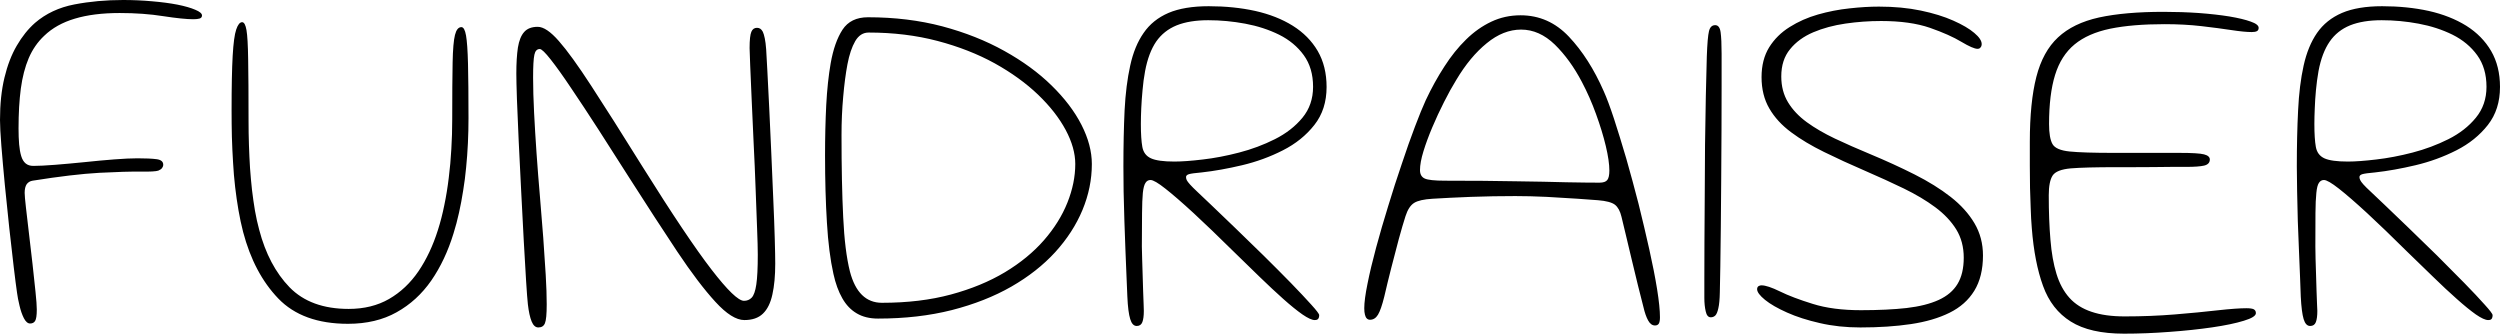
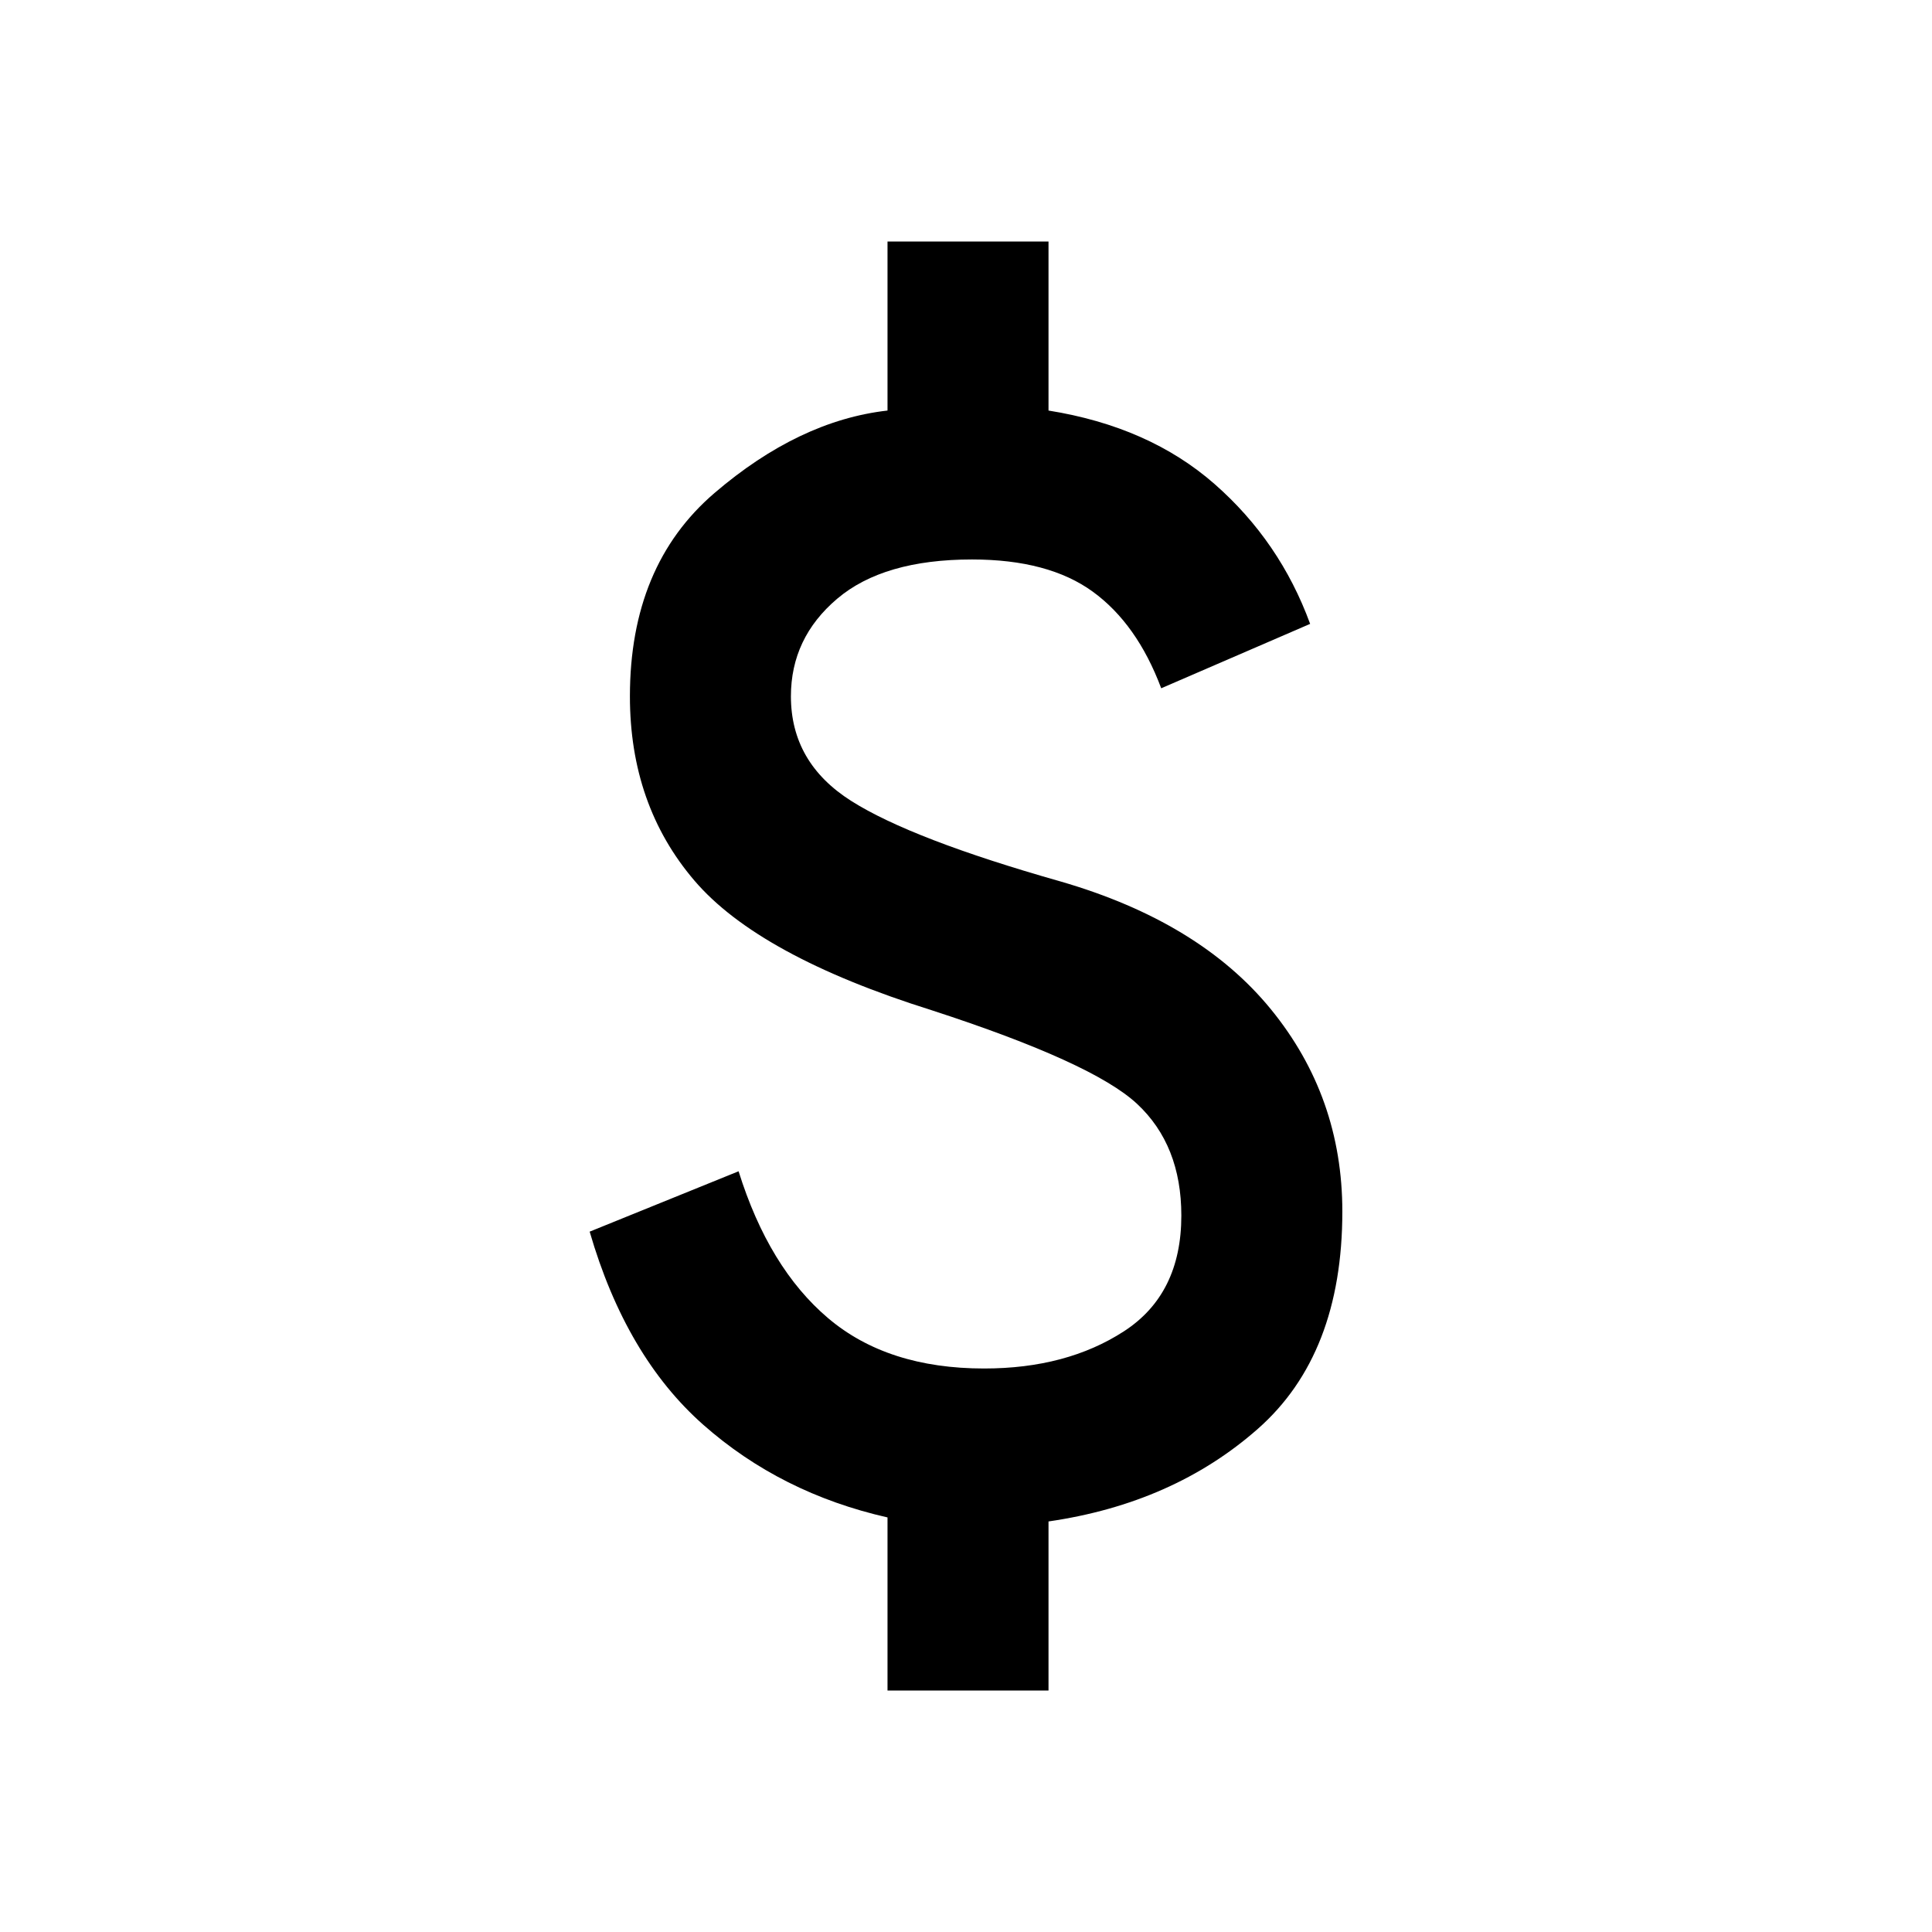
- <svg xmlns="http://www.w3.org/2000/svg" viewBox="0 0.25 253.47 33.83" data-asc="0.645" width="253.47" height="33.83">
-   <defs />
-   <g>
-     <g fill="#000000">
-       <g transform="translate(0, 0)">
-         <path d="M3.05 33.05Q2.70 33.05 2.42 32.51Q2.15 31.98 1.98 31.24Q1.80 30.50 1.73 29.95Q1.60 29.07 1.39 27.31Q1.18 25.55 0.94 23.36Q0.70 21.17 0.49 18.99Q0.28 16.80 0.14 15.04Q0 13.27 0 12.42Q0 10 0.45 8.13Q0.90 6.25 1.70 4.88Q2.50 3.50 3.55 2.57Q5.20 1.15 7.54 0.70Q9.88 0.25 12.48 0.25Q13.98 0.25 15.41 0.38Q16.85 0.50 17.99 0.72Q19.13 0.95 19.80 1.24Q20.48 1.52 20.48 1.82Q20.48 2.05 20.24 2.13Q20 2.20 19.60 2.20Q18.58 2.20 16.56 1.89Q14.55 1.57 12.13 1.57Q9.48 1.57 7.59 2.14Q5.70 2.70 4.48 3.88Q3.48 4.82 2.91 6.15Q2.35 7.47 2.11 9.24Q1.88 11 1.88 13.27Q1.88 14.18 1.94 14.88Q2 15.57 2.15 16.07Q2.30 16.57 2.60 16.82Q2.90 17.07 3.38 17.07Q4.18 17.07 5.58 16.96Q6.97 16.85 8.56 16.69Q10.15 16.52 11.59 16.41Q13.03 16.30 13.93 16.30Q15.20 16.30 15.88 16.39Q16.55 16.48 16.55 16.95Q16.55 17.13 16.43 17.29Q16.30 17.45 16.05 17.55Q15.70 17.67 14.24 17.65Q12.78 17.63 10.08 17.77Q7.38 17.92 3.30 18.57Q2.93 18.63 2.71 18.92Q2.50 19.23 2.50 19.80Q2.50 20.15 2.63 21.29Q2.75 22.42 2.94 23.95Q3.13 25.48 3.30 27.04Q3.48 28.60 3.60 29.84Q3.73 31.07 3.73 31.63Q3.73 32.52 3.56 32.79Q3.40 33.05 3.05 33.05ZM35.28 33.08Q30.68 33.08 28.21 30.51Q25.75 27.95 24.65 23.77Q24.38 22.73 24.18 21.57Q23.98 20.42 23.84 19.21Q23.70 18 23.63 16.73Q23.55 15.45 23.51 14.13Q23.48 12.80 23.48 11.42Q23.48 7.85 23.59 5.91Q23.70 3.97 23.95 3.24Q24.20 2.50 24.55 2.50Q24.85 2.50 24.99 3.30Q25.13 4.10 25.16 6.26Q25.20 8.42 25.20 12.52Q25.20 13.75 25.24 14.95Q25.28 16.15 25.35 17.29Q25.43 18.42 25.55 19.51Q25.68 20.60 25.85 21.61Q26.03 22.63 26.28 23.55Q27.23 27.18 29.36 29.38Q31.50 31.57 35.35 31.57Q37.70 31.57 39.45 30.56Q41.20 29.55 42.43 27.75Q43.65 25.95 44.40 23.57Q44.78 22.38 45.05 21.04Q45.33 19.70 45.50 18.27Q45.68 16.85 45.76 15.36Q45.85 13.88 45.85 12.35Q45.85 8.63 45.89 6.60Q45.93 4.57 46.13 3.79Q46.33 3 46.78 3Q47.10 3 47.25 3.85Q47.40 4.70 47.45 6.72Q47.50 8.75 47.50 12.25Q47.50 13.52 47.44 14.77Q47.38 16.02 47.26 17.23Q47.15 18.42 46.96 19.57Q46.78 20.73 46.54 21.81Q46.30 22.90 45.98 23.92Q45.15 26.63 43.73 28.69Q42.30 30.75 40.21 31.91Q38.13 33.08 35.28 33.08ZM54.58 33.45Q54.15 33.45 53.90 32.84Q53.65 32.23 53.52 31.10Q53.45 30.48 53.34 28.74Q53.23 27 53.10 24.61Q52.98 22.23 52.84 19.61Q52.70 17 52.59 14.56Q52.48 12.13 52.41 10.30Q52.35 8.47 52.35 7.72Q52.35 6.13 52.51 5.07Q52.68 4.02 53.14 3.50Q53.60 2.97 54.52 2.97Q55.40 2.97 56.66 4.41Q57.93 5.85 59.95 8.96Q61.98 12.07 65.13 17.13Q69.68 24.40 72.13 27.57Q74.58 30.75 75.43 30.75Q75.90 30.75 76.21 30.43Q76.53 30.10 76.68 29.10Q76.83 28.10 76.83 26.07Q76.83 25.20 76.76 23.42Q76.70 21.65 76.61 19.39Q76.53 17.13 76.41 14.77Q76.30 12.42 76.21 10.35Q76.13 8.27 76.06 6.86Q76 5.45 76 5.13Q76 3.88 76.18 3.47Q76.35 3.07 76.75 3.07Q76.93 3.07 77.08 3.16Q77.22 3.25 77.34 3.47Q77.45 3.70 77.54 4.14Q77.63 4.57 77.68 5.25Q77.72 5.82 77.80 7.41Q77.88 9 77.99 11.19Q78.10 13.38 78.20 15.77Q78.30 18.17 78.40 20.42Q78.50 22.67 78.55 24.41Q78.60 26.15 78.60 26.98Q78.60 28.82 78.31 30.11Q78.03 31.40 77.35 32.05Q76.68 32.70 75.47 32.70Q74.22 32.70 72.53 30.85Q70.83 29 68.66 25.75Q66.50 22.50 63.85 18.35Q62.20 15.75 60.68 13.39Q59.15 11.02 57.91 9.19Q56.68 7.35 55.84 6.29Q55 5.22 54.73 5.22Q54.30 5.22 54.18 5.80Q54.05 6.38 54.05 8.13Q54.05 9.70 54.15 11.67Q54.25 13.65 54.40 15.80Q54.55 17.95 54.74 20.14Q54.93 22.32 55.08 24.36Q55.23 26.40 55.33 28.13Q55.43 29.85 55.43 31.10Q55.43 32.60 55.25 33.02Q55.08 33.45 54.58 33.45ZM89.02 32.55Q87.75 32.55 86.86 32.02Q85.97 31.50 85.40 30.49Q84.82 29.48 84.50 28.02Q84.02 25.88 83.84 22.82Q83.65 19.77 83.65 16Q83.65 13.30 83.77 10.90Q83.90 8.50 84.22 6.67Q84.60 4.52 85.42 3.26Q86.25 2 88.00 2Q92.05 2 95.54 2.92Q99.02 3.85 101.82 5.41Q104.63 6.97 106.61 8.91Q108.60 10.85 109.65 12.91Q110.70 14.97 110.70 16.88Q110.70 19.25 109.75 21.54Q108.80 23.82 106.99 25.81Q105.17 27.80 102.54 29.31Q99.90 30.82 96.50 31.69Q93.10 32.55 89.02 32.55M89.42 30.95Q93.30 30.95 96.41 30.11Q99.52 29.27 101.89 27.85Q104.25 26.43 105.84 24.61Q107.42 22.80 108.22 20.80Q109.02 18.80 109.02 16.88Q109.02 15.25 108.05 13.43Q107.07 11.60 105.25 9.85Q103.42 8.10 100.85 6.67Q98.27 5.25 95.05 4.40Q91.82 3.55 88.07 3.55Q87.22 3.55 86.71 4.42Q86.20 5.30 85.92 6.77Q85.65 8.20 85.49 10.06Q85.32 11.92 85.32 13.95Q85.32 18.85 85.49 22.27Q85.65 25.70 86.17 27.77Q87.00 30.95 89.42 30.95ZM115.25 33.30Q114.80 33.30 114.59 32.60Q114.37 31.90 114.30 30.32Q114.27 29.63 114.22 28.41Q114.17 27.20 114.11 25.71Q114.05 24.23 114.00 22.66Q113.95 21.10 113.92 19.65Q113.90 18.20 113.90 17.13Q113.90 14 114.02 11.44Q114.15 8.88 114.59 6.90Q115.02 4.92 115.95 3.59Q116.87 2.25 118.47 1.56Q120.07 0.88 122.55 0.88Q125.10 0.88 127.27 1.36Q129.45 1.85 131.07 2.86Q132.70 3.88 133.60 5.42Q134.50 6.97 134.50 9.07Q134.50 11.35 133.26 12.92Q132.02 14.50 130.07 15.49Q128.13 16.48 125.94 17Q123.75 17.52 121.85 17.73Q120.82 17.82 120.54 17.91Q120.25 18 120.25 18.20Q120.25 18.35 120.32 18.51Q120.40 18.67 120.65 18.95Q120.90 19.23 121.41 19.71Q121.92 20.20 122.77 21Q123.80 21.98 125.21 23.34Q126.62 24.70 128.11 26.16Q129.60 27.63 130.88 28.94Q132.15 30.25 132.95 31.14Q133.75 32.02 133.75 32.20Q133.75 32.38 133.70 32.49Q133.65 32.60 133.56 32.65Q133.47 32.70 133.30 32.70Q132.88 32.70 132.05 32.13Q131.22 31.55 130.11 30.56Q129 29.57 127.71 28.32Q126.42 27.07 125.05 25.73Q122.77 23.48 121.02 21.86Q119.27 20.25 118.16 19.38Q117.05 18.50 116.65 18.50Q116.32 18.50 116.14 18.79Q115.95 19.07 115.87 19.81Q115.80 20.55 115.79 21.86Q115.77 23.17 115.77 25.25Q115.77 25.73 115.80 26.49Q115.82 27.25 115.85 28.11Q115.87 28.98 115.90 29.76Q115.92 30.55 115.95 31.10Q115.97 31.65 115.97 31.77Q115.97 32.52 115.82 32.91Q115.67 33.30 115.25 33.30M119.07 16.63Q120.20 16.63 121.95 16.42Q123.70 16.22 125.62 15.72Q127.55 15.22 129.26 14.36Q130.97 13.50 132.05 12.19Q133.13 10.88 133.13 9.05Q133.13 7.15 132.19 5.85Q131.25 4.55 129.69 3.77Q128.13 3 126.25 2.65Q124.37 2.30 122.50 2.30Q120.60 2.30 119.30 2.82Q118.00 3.35 117.22 4.47Q116.45 5.60 116.10 7.45Q115.92 8.42 115.84 9.39Q115.75 10.35 115.71 11.22Q115.67 12.10 115.67 12.82Q115.67 14.32 115.82 15.15Q115.97 15.97 116.69 16.30Q117.40 16.63 119.07 16.63ZM167.80 33.25Q167.38 33.25 167.10 32.74Q166.82 32.23 166.63 31.40Q166.40 30.50 166.07 29.19Q165.75 27.88 165.42 26.50Q165.10 25.13 164.82 23.98Q164.55 22.82 164.40 22.23Q164.20 21.38 163.74 21.01Q163.27 20.65 162.02 20.55Q161.40 20.50 159.96 20.40Q158.52 20.30 156.81 20.21Q155.10 20.13 153.63 20.13Q151.40 20.13 149.13 20.21Q146.85 20.30 145.25 20.40Q143.92 20.48 143.38 20.82Q142.82 21.17 142.50 22.17Q142.20 23.10 141.82 24.49Q141.45 25.88 141.06 27.40Q140.67 28.93 140.35 30.32Q140.02 31.65 139.71 32.16Q139.40 32.67 138.90 32.67Q138.72 32.67 138.59 32.55Q138.45 32.42 138.39 32.16Q138.32 31.90 138.32 31.50Q138.32 30.63 138.65 29.01Q138.97 27.40 139.52 25.36Q140.07 23.32 140.75 21.13Q141.42 18.92 142.13 16.85Q142.82 14.77 143.46 13.09Q144.10 11.40 144.55 10.42Q145.42 8.57 146.44 7Q147.45 5.42 148.64 4.26Q149.82 3.10 151.20 2.45Q152.57 1.80 154.17 1.80Q157.02 1.80 159.07 3.97Q161.13 6.15 162.60 9.50Q163.05 10.50 163.64 12.29Q164.22 14.07 164.88 16.31Q165.52 18.55 166.13 20.92Q166.72 23.30 167.22 25.54Q167.72 27.77 168.01 29.57Q168.30 31.38 168.30 32.42Q168.30 32.85 168.19 33.05Q168.07 33.25 167.80 33.25M162.17 18.77Q162.75 18.77 162.96 18.50Q163.17 18.23 163.17 17.55Q163.17 16.57 162.81 15.06Q162.45 13.55 161.82 11.82Q161.20 10.10 160.38 8.55Q159.20 6.30 157.64 4.77Q156.07 3.25 154.22 3.25Q152.42 3.25 150.74 4.63Q149.05 6 147.65 8.35Q147.05 9.32 146.41 10.59Q145.77 11.85 145.22 13.15Q144.67 14.45 144.32 15.59Q143.97 16.73 143.97 17.50Q143.97 18.13 144.45 18.35Q144.92 18.57 146.50 18.57Q150.70 18.57 153.71 18.63Q156.72 18.67 158.79 18.73Q160.85 18.77 162.17 18.77ZM173.45 32.42Q173.07 32.42 172.94 31.82Q172.80 31.23 172.80 30.45Q172.80 29.98 172.80 28.49Q172.80 27 172.81 24.81Q172.82 22.63 172.84 20.07Q172.85 17.52 172.87 14.93Q172.90 12.32 172.95 10Q173.00 7.67 173.05 5.97Q173.12 4.02 173.27 3.41Q173.42 2.80 173.90 2.80Q174.35 2.80 174.45 3.52Q174.55 4.25 174.55 5.70Q174.55 6.95 174.55 8.97Q174.55 11 174.54 13.45Q174.52 15.90 174.51 18.42Q174.50 20.95 174.47 23.25Q174.45 25.55 174.42 27.30Q174.40 29.05 174.37 29.88Q174.35 30.95 174.22 31.50Q174.10 32.05 173.91 32.24Q173.72 32.42 173.45 32.42ZM188.62 33.45Q186.42 33.45 184.52 33.01Q182.62 32.58 181.19 31.94Q179.75 31.30 178.95 30.65Q178.15 30 178.15 29.57Q178.15 29.45 178.20 29.36Q178.25 29.27 178.36 29.23Q178.47 29.18 178.60 29.18Q179.20 29.18 180.47 29.80Q181.75 30.43 183.79 31.06Q185.82 31.70 188.67 31.70Q191.35 31.70 193.31 31.48Q195.27 31.25 196.56 30.66Q197.85 30.07 198.47 29.04Q199.10 28 199.10 26.38Q199.10 24.75 198.34 23.51Q197.57 22.27 196.21 21.26Q194.85 20.25 193.02 19.36Q191.20 18.48 189.10 17.57Q186.85 16.60 184.94 15.66Q183.02 14.72 181.60 13.66Q180.17 12.60 179.39 11.25Q178.60 9.90 178.60 8.07Q178.60 6.30 179.37 5.05Q180.15 3.80 181.45 2.99Q182.75 2.17 184.32 1.72Q185.90 1.27 187.51 1.10Q189.12 0.92 190.50 0.92Q192.82 0.92 194.74 1.32Q196.65 1.72 198.04 2.34Q199.42 2.95 200.17 3.59Q200.92 4.22 200.92 4.72Q200.92 4.82 200.88 4.94Q200.82 5.05 200.74 5.13Q200.65 5.20 200.50 5.20Q200.05 5.20 198.86 4.49Q197.67 3.77 195.67 3.07Q193.67 2.38 190.72 2.38Q188.90 2.38 187.11 2.64Q185.32 2.90 183.85 3.52Q182.37 4.15 181.49 5.24Q180.60 6.32 180.60 8Q180.60 9.50 181.29 10.63Q181.97 11.75 183.19 12.64Q184.40 13.52 186.04 14.30Q187.67 15.07 189.55 15.85Q192.02 16.88 194.12 17.94Q196.22 19 197.77 20.21Q199.32 21.42 200.19 22.89Q201.05 24.35 201.05 26.15Q201.05 28.30 200.17 29.73Q199.30 31.15 197.66 31.96Q196.02 32.77 193.74 33.11Q191.45 33.45 188.62 33.45ZM215.35 34.08Q211.90 34.08 209.95 32.85Q208.00 31.63 207.14 29.24Q206.27 26.85 206.00 23.38Q205.92 22.42 205.89 21.41Q205.85 20.40 205.82 19.31Q205.80 18.23 205.80 17.05Q205.80 15.88 205.80 14.63Q205.80 10.63 206.46 8.05Q207.12 5.47 208.66 4.04Q210.20 2.60 212.82 2.02Q215.45 1.45 219.35 1.45Q221.20 1.45 222.94 1.57Q224.67 1.70 226.04 1.92Q227.40 2.15 228.20 2.44Q229 2.72 229 3.07Q229 3.32 228.82 3.41Q228.65 3.50 228.30 3.50Q227.55 3.50 226.24 3.30Q224.92 3.10 223.20 2.90Q221.47 2.70 219.47 2.70Q216.20 2.70 213.95 3.16Q211.70 3.63 210.34 4.75Q208.97 5.88 208.36 7.85Q207.75 9.82 207.75 12.82Q207.75 14.25 208.10 14.86Q208.45 15.47 209.84 15.61Q211.22 15.75 214.35 15.75Q214.82 15.75 215.76 15.75Q216.70 15.75 217.76 15.75Q218.82 15.75 219.71 15.75Q220.60 15.75 220.97 15.75Q222.88 15.75 223.46 15.90Q224.05 16.05 224.05 16.42Q224.05 16.90 223.47 17.04Q222.90 17.17 221.67 17.17Q221.07 17.17 220.19 17.17Q219.30 17.17 218.29 17.19Q217.27 17.20 216.31 17.20Q215.35 17.20 214.62 17.20Q211.42 17.20 209.96 17.32Q208.50 17.45 208.11 18.05Q207.72 18.65 207.72 20.05Q207.72 22.57 207.89 24.56Q208.05 26.55 208.50 28.01Q208.95 29.48 209.81 30.44Q210.67 31.40 212.05 31.86Q213.42 32.33 215.42 32.33Q218.05 32.33 220.50 32.13Q222.95 31.93 224.86 31.71Q226.77 31.50 227.75 31.50Q228.30 31.50 228.51 31.61Q228.72 31.73 228.72 32Q228.72 32.40 227.50 32.77Q226.27 33.15 224.29 33.44Q222.30 33.73 219.95 33.90Q217.60 34.08 215.35 34.08ZM234.22 33.30Q233.77 33.30 233.56 32.60Q233.35 31.90 233.27 30.32Q233.25 29.63 233.20 28.41Q233.15 27.20 233.09 25.71Q233.02 24.23 232.97 22.66Q232.92 21.10 232.90 19.65Q232.87 18.20 232.87 17.13Q232.87 14 233.00 11.44Q233.12 8.88 233.56 6.90Q234.00 4.92 234.92 3.59Q235.85 2.25 237.45 1.56Q239.05 0.88 241.52 0.88Q244.07 0.88 246.25 1.36Q248.42 1.85 250.05 2.86Q251.67 3.88 252.57 5.42Q253.47 6.97 253.47 9.07Q253.47 11.35 252.24 12.92Q251 14.50 249.05 15.49Q247.10 16.48 244.91 17Q242.72 17.52 240.82 17.73Q239.80 17.82 239.51 17.91Q239.22 18 239.22 18.20Q239.22 18.35 239.30 18.51Q239.37 18.67 239.62 18.95Q239.87 19.23 240.39 19.71Q240.90 20.20 241.75 21Q242.77 21.98 244.19 23.34Q245.60 24.70 247.09 26.16Q248.57 27.63 249.85 28.94Q251.13 30.25 251.92 31.14Q252.72 32.02 252.72 32.20Q252.72 32.38 252.67 32.49Q252.63 32.60 252.54 32.65Q252.45 32.70 252.27 32.70Q251.85 32.70 251.02 32.13Q250.20 31.55 249.09 30.56Q247.97 29.57 246.69 28.32Q245.40 27.07 244.02 25.73Q241.75 23.48 240.00 21.86Q238.25 20.25 237.14 19.38Q236.02 18.50 235.62 18.50Q235.30 18.50 235.11 18.79Q234.92 19.07 234.85 19.81Q234.77 20.55 234.76 21.86Q234.75 23.17 234.75 25.25Q234.75 25.73 234.77 26.49Q234.80 27.25 234.82 28.11Q234.85 28.98 234.87 29.76Q234.90 30.55 234.92 31.10Q234.95 31.65 234.95 31.77Q234.95 32.52 234.80 32.91Q234.65 33.30 234.22 33.30M238.05 16.63Q239.17 16.63 240.92 16.42Q242.67 16.22 244.60 15.72Q246.52 15.22 248.24 14.36Q249.95 13.50 251.02 12.19Q252.10 10.88 252.10 9.05Q252.10 7.15 251.16 5.85Q250.22 4.55 248.66 3.77Q247.10 3 245.22 2.65Q243.35 2.30 241.47 2.30Q239.57 2.30 238.27 2.82Q236.97 3.35 236.20 4.47Q235.42 5.60 235.07 7.45Q234.90 8.42 234.81 9.39Q234.72 10.35 234.69 11.22Q234.65 12.10 234.65 12.82Q234.65 14.32 234.80 15.15Q234.95 15.97 235.66 16.30Q236.37 16.63 238.05 16.63Z" />
-       </g>
-     </g>
-   </g>
+ <svg xmlns="http://www.w3.org/2000/svg" height="24px" viewBox="0 -960 960 960" width="24px" fill="#000000">
+   <path d="M441-120v-86q-53-12-91.5-46T293-348l74-30q15 48 44.5 73t77.5 25q41 0 69.5-18.5T587-356q0-35-22-55.5T463-458q-86-27-118-64.5T313-614q0-65 42-101t86-41v-84h80v84q50 8 82.5 36.5T651-650l-74 32q-12-32-34-48t-60-16q-44 0-67 19.5T393-614q0 33 30 52t104 40q69 20 104.5 63.5T667-358q0 71-42 108t-104 46v84h-80Z" />
</svg>
